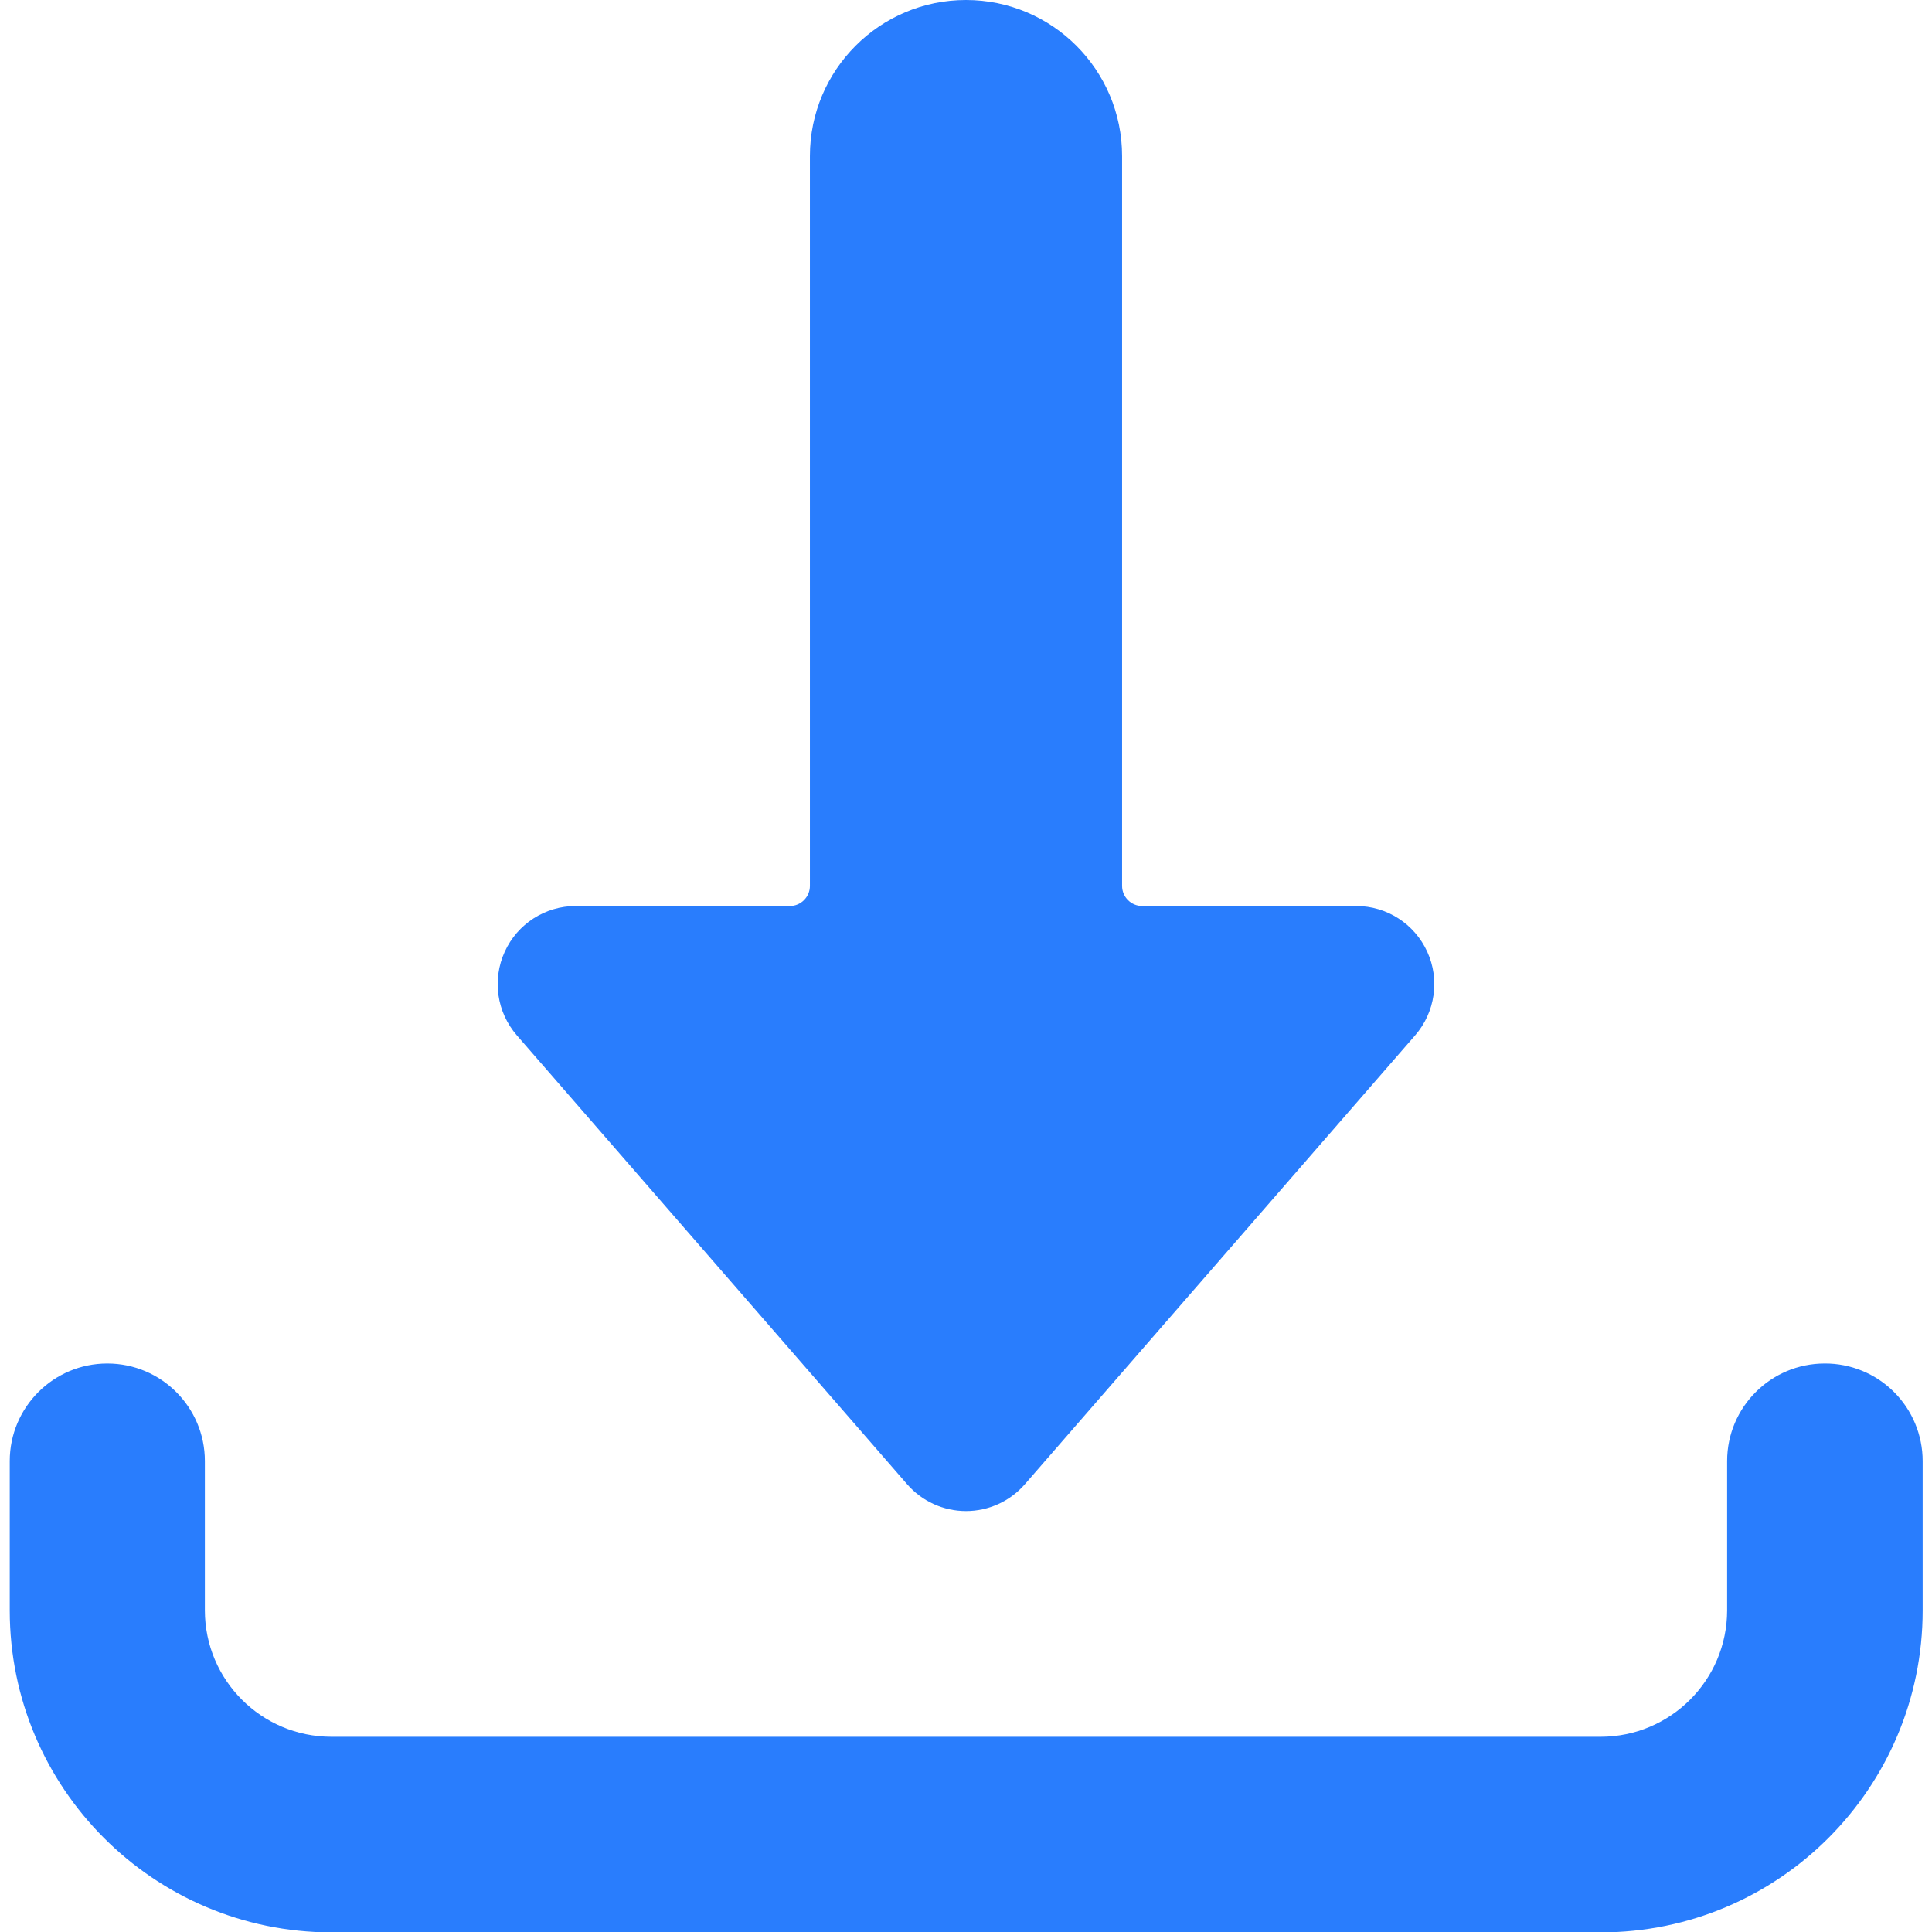
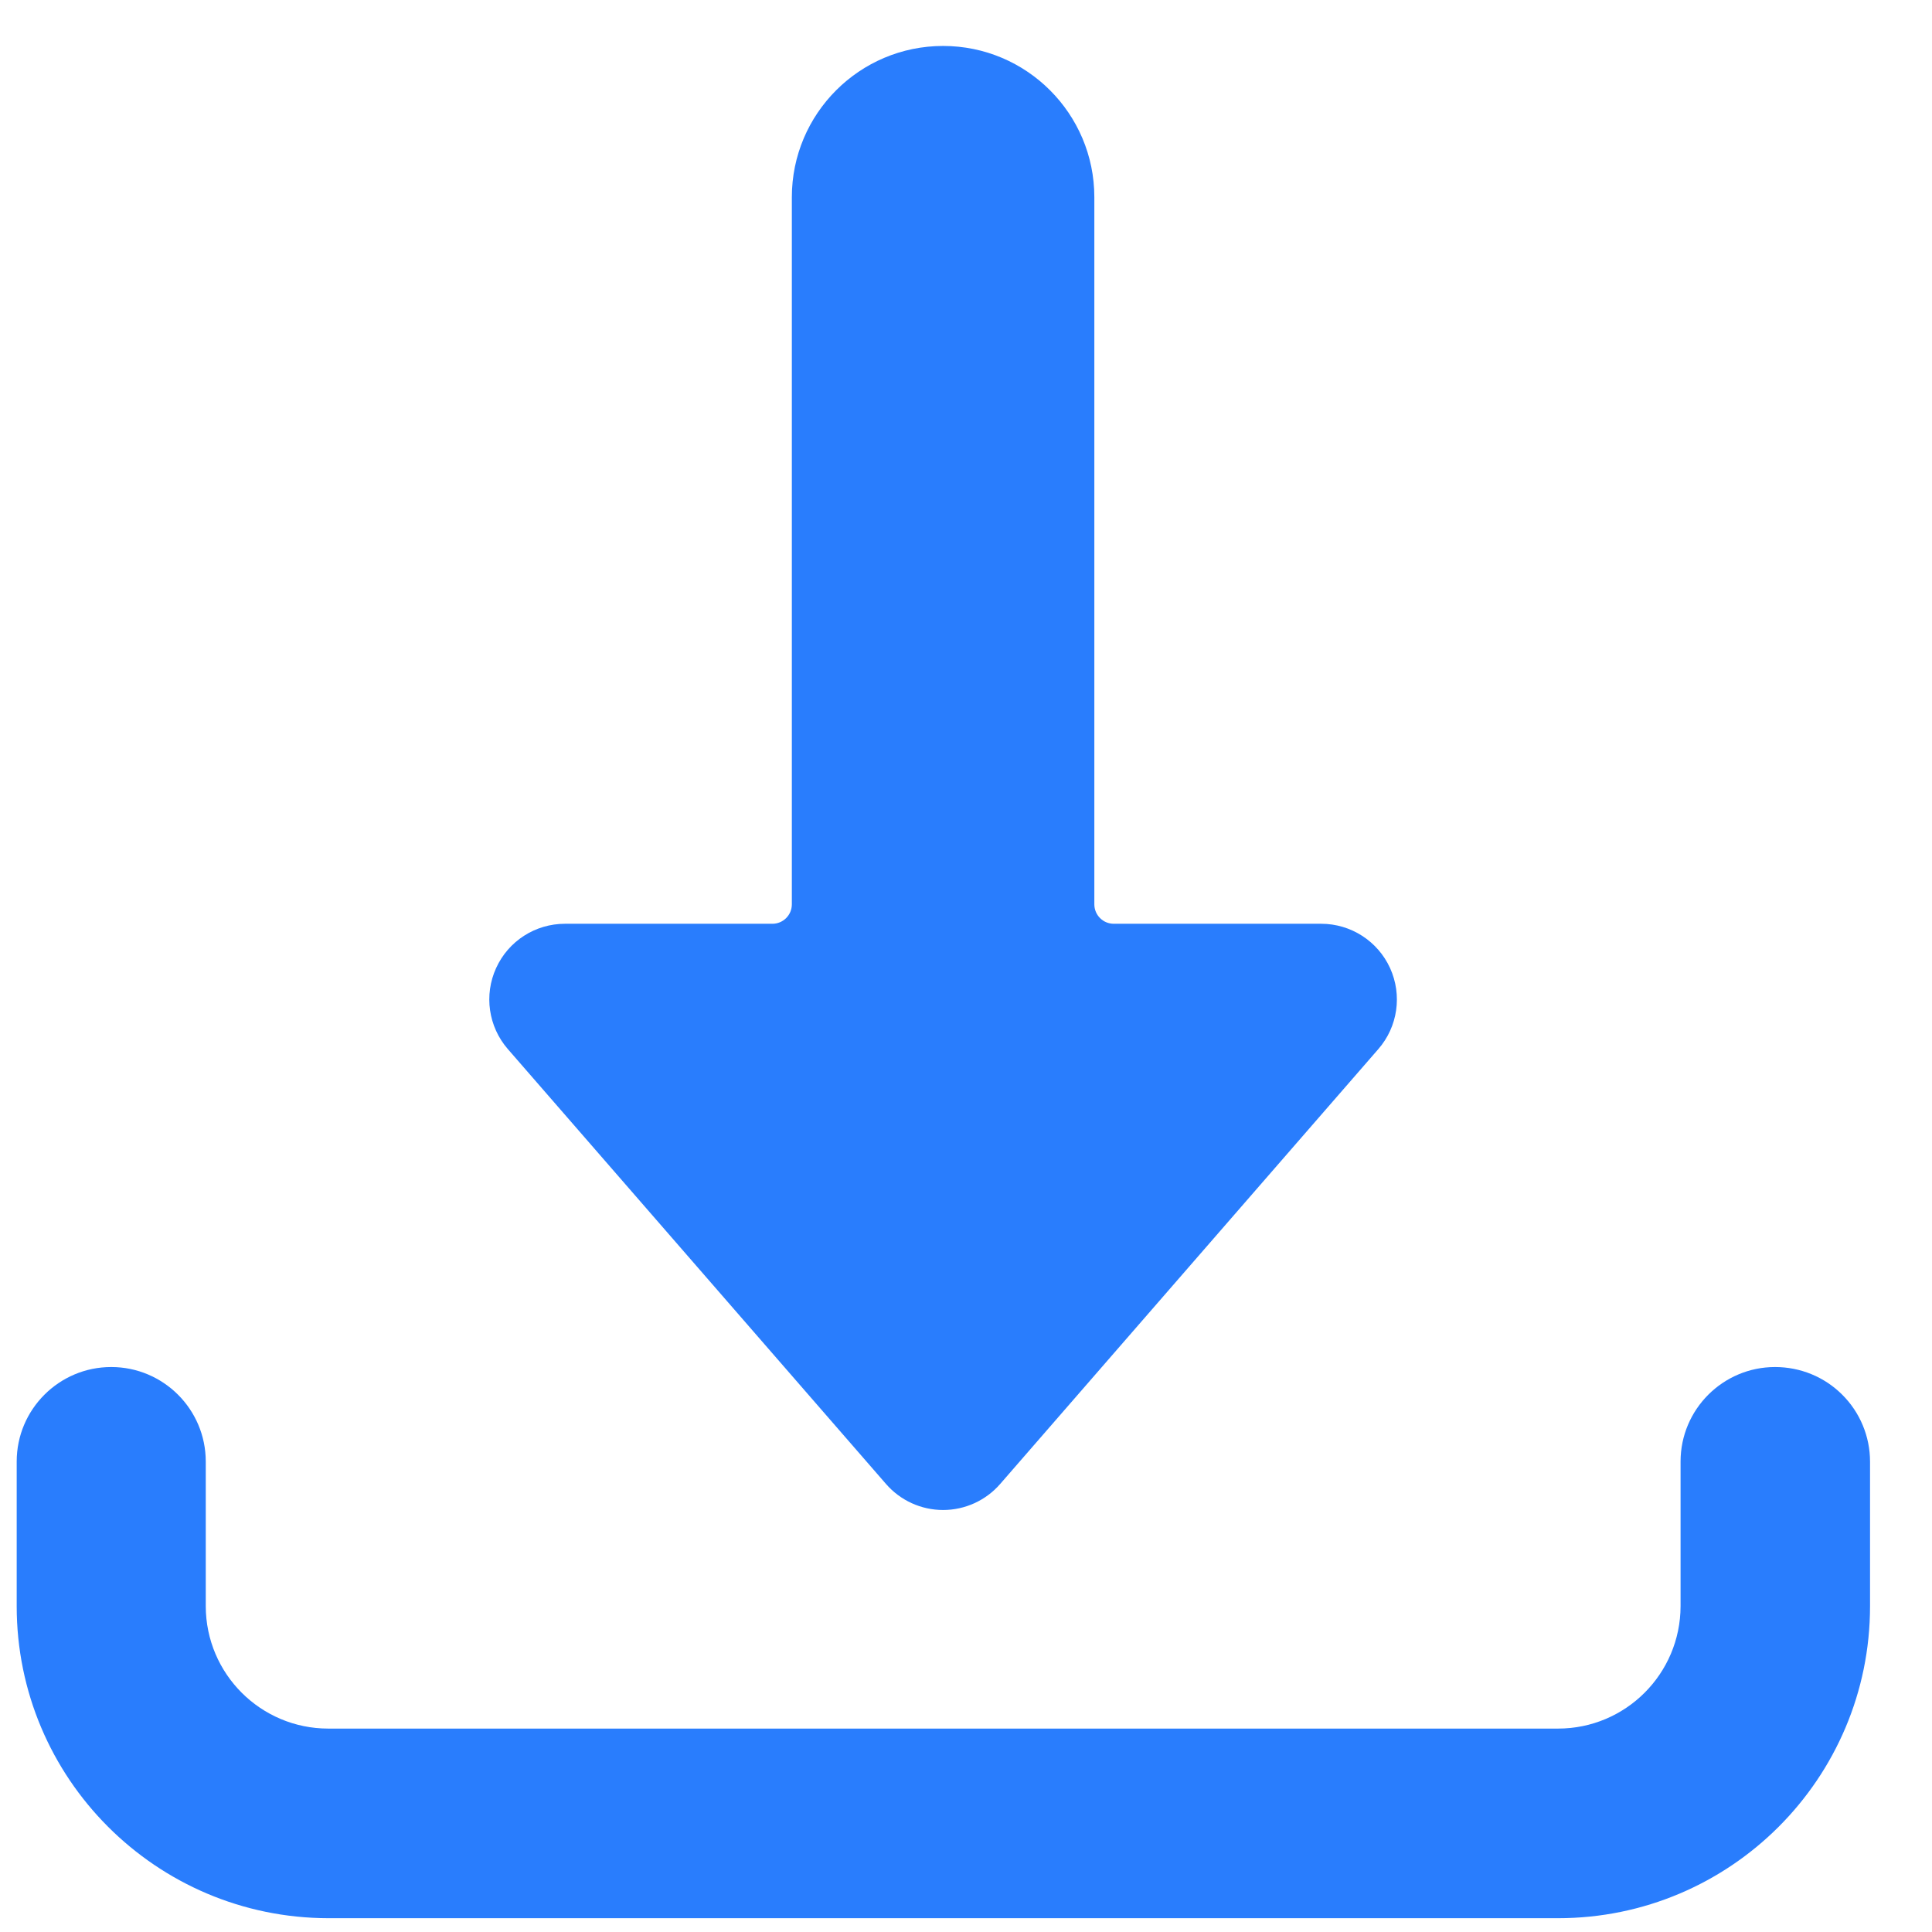
- <svg xmlns="http://www.w3.org/2000/svg" width="24" height="24">
+ <svg xmlns="http://www.w3.org/2000/svg" width="14" height="14">
  <g>
-     <rect fill="none" id="canvas_background" height="402" width="582" y="-1" x="-1" />
+     <rect x="-1" y="-1" width="16" height="16" id="canvas_background" fill="none" />
  </g>
  <g>
-     <g fill-rule="evenodd" fill="none" id="Symbols">
-       <g fill-rule="nonzero" fill="#000000" id="icon/utility/download">
-         <g id="download-bottom">
-           <path fill="#297dfd" id="Shape" d="m22.667,16.938c-0.669,0 -1.212,0.543 -1.212,1.212l0,1.855c-0.001,0.867 -0.704,1.569 -1.571,1.57l-15.768,0c-0.867,-0.001 -1.57,-0.703 -1.571,-1.57l0,-1.855c0,-0.669 -0.543,-1.212 -1.212,-1.212c-0.669,0 -1.212,0.543 -1.212,1.212l0,1.855c0,2.207 1.788,3.997 3.995,4l15.768,0c2.209,0 4,-1.791 4,-4l0,-1.855c0,-0.322 -0.128,-0.631 -0.357,-0.859c-0.228,-0.227 -0.538,-0.355 -0.86,-0.353z" />
-           <path fill="#297dfd" id="Shape" d="m12,0c-1.071,0 -1.939,0.868 -1.939,1.939l0,9.066c0,0.138 -0.112,0.25 -0.25,0.25l-2.659,0c-0.38,0 -0.725,0.222 -0.882,0.568c-0.158,0.346 -0.099,0.751 0.15,1.038l4.848,5.576c0.184,0.212 0.451,0.334 0.732,0.334c0.281,0 0.548,-0.122 0.732,-0.334l4.848,-5.576c0.249,-0.287 0.308,-0.693 0.15,-1.038c-0.158,-0.346 -0.502,-0.568 -0.882,-0.568l-2.659,0c-0.138,0 -0.25,-0.112 -0.25,-0.25l0,-9.066c0,-1.071 -0.868,-1.939 -1.939,-1.939z" />
+     <g id="Symbols" fill="none" fill-rule="evenodd">
+       <g stroke="null" id="icon/utility/download" fill="#000000" fill-rule="nonzero">
+         <g stroke="null" id="download-bottom">
+           <path stroke="null" d="m12.863,9.906c-0.378,0 -0.685,0.307 -0.685,0.685l0,1.048c-0.001,0.49 -0.398,0.887 -0.888,0.887l-8.911,0c-0.49,-0 -0.887,-0.397 -0.888,-0.887l0,-1.048c0,-0.378 -0.307,-0.685 -0.685,-0.685c-0.378,0 -0.685,0.307 -0.685,0.685l0,1.048c0,1.247 1.01,2.259 2.258,2.261l8.911,0c1.248,0 2.261,-1.012 2.261,-2.261l0,-1.048c0,-0.182 -0.073,-0.357 -0.202,-0.485c-0.129,-0.129 -0.304,-0.2 -0.486,-0.2z" id="Shape" fill="#297dfd" />
+           <path stroke="null" d="m6.834,0.333c-0.605,0 -1.096,0.491 -1.096,1.096l0,5.124c0,0.078 -0.063,0.141 -0.141,0.141l-1.503,0c-0.215,0 -0.41,0.125 -0.499,0.321c-0.089,0.195 -0.056,0.425 0.085,0.587l2.74,3.151c0.104,0.12 0.255,0.189 0.414,0.189c0.159,0 0.31,-0.069 0.414,-0.189l2.74,-3.151c0.141,-0.162 0.174,-0.391 0.085,-0.587c-0.089,-0.195 -0.284,-0.321 -0.499,-0.321l-1.503,0c-0.078,0 -0.141,-0.063 -0.141,-0.141l0,-5.124c0,-0.605 -0.491,-1.096 -1.096,-1.096z" id="Shape" fill="#297dfd" />
        </g>
      </g>
    </g>
  </g>
</svg>
